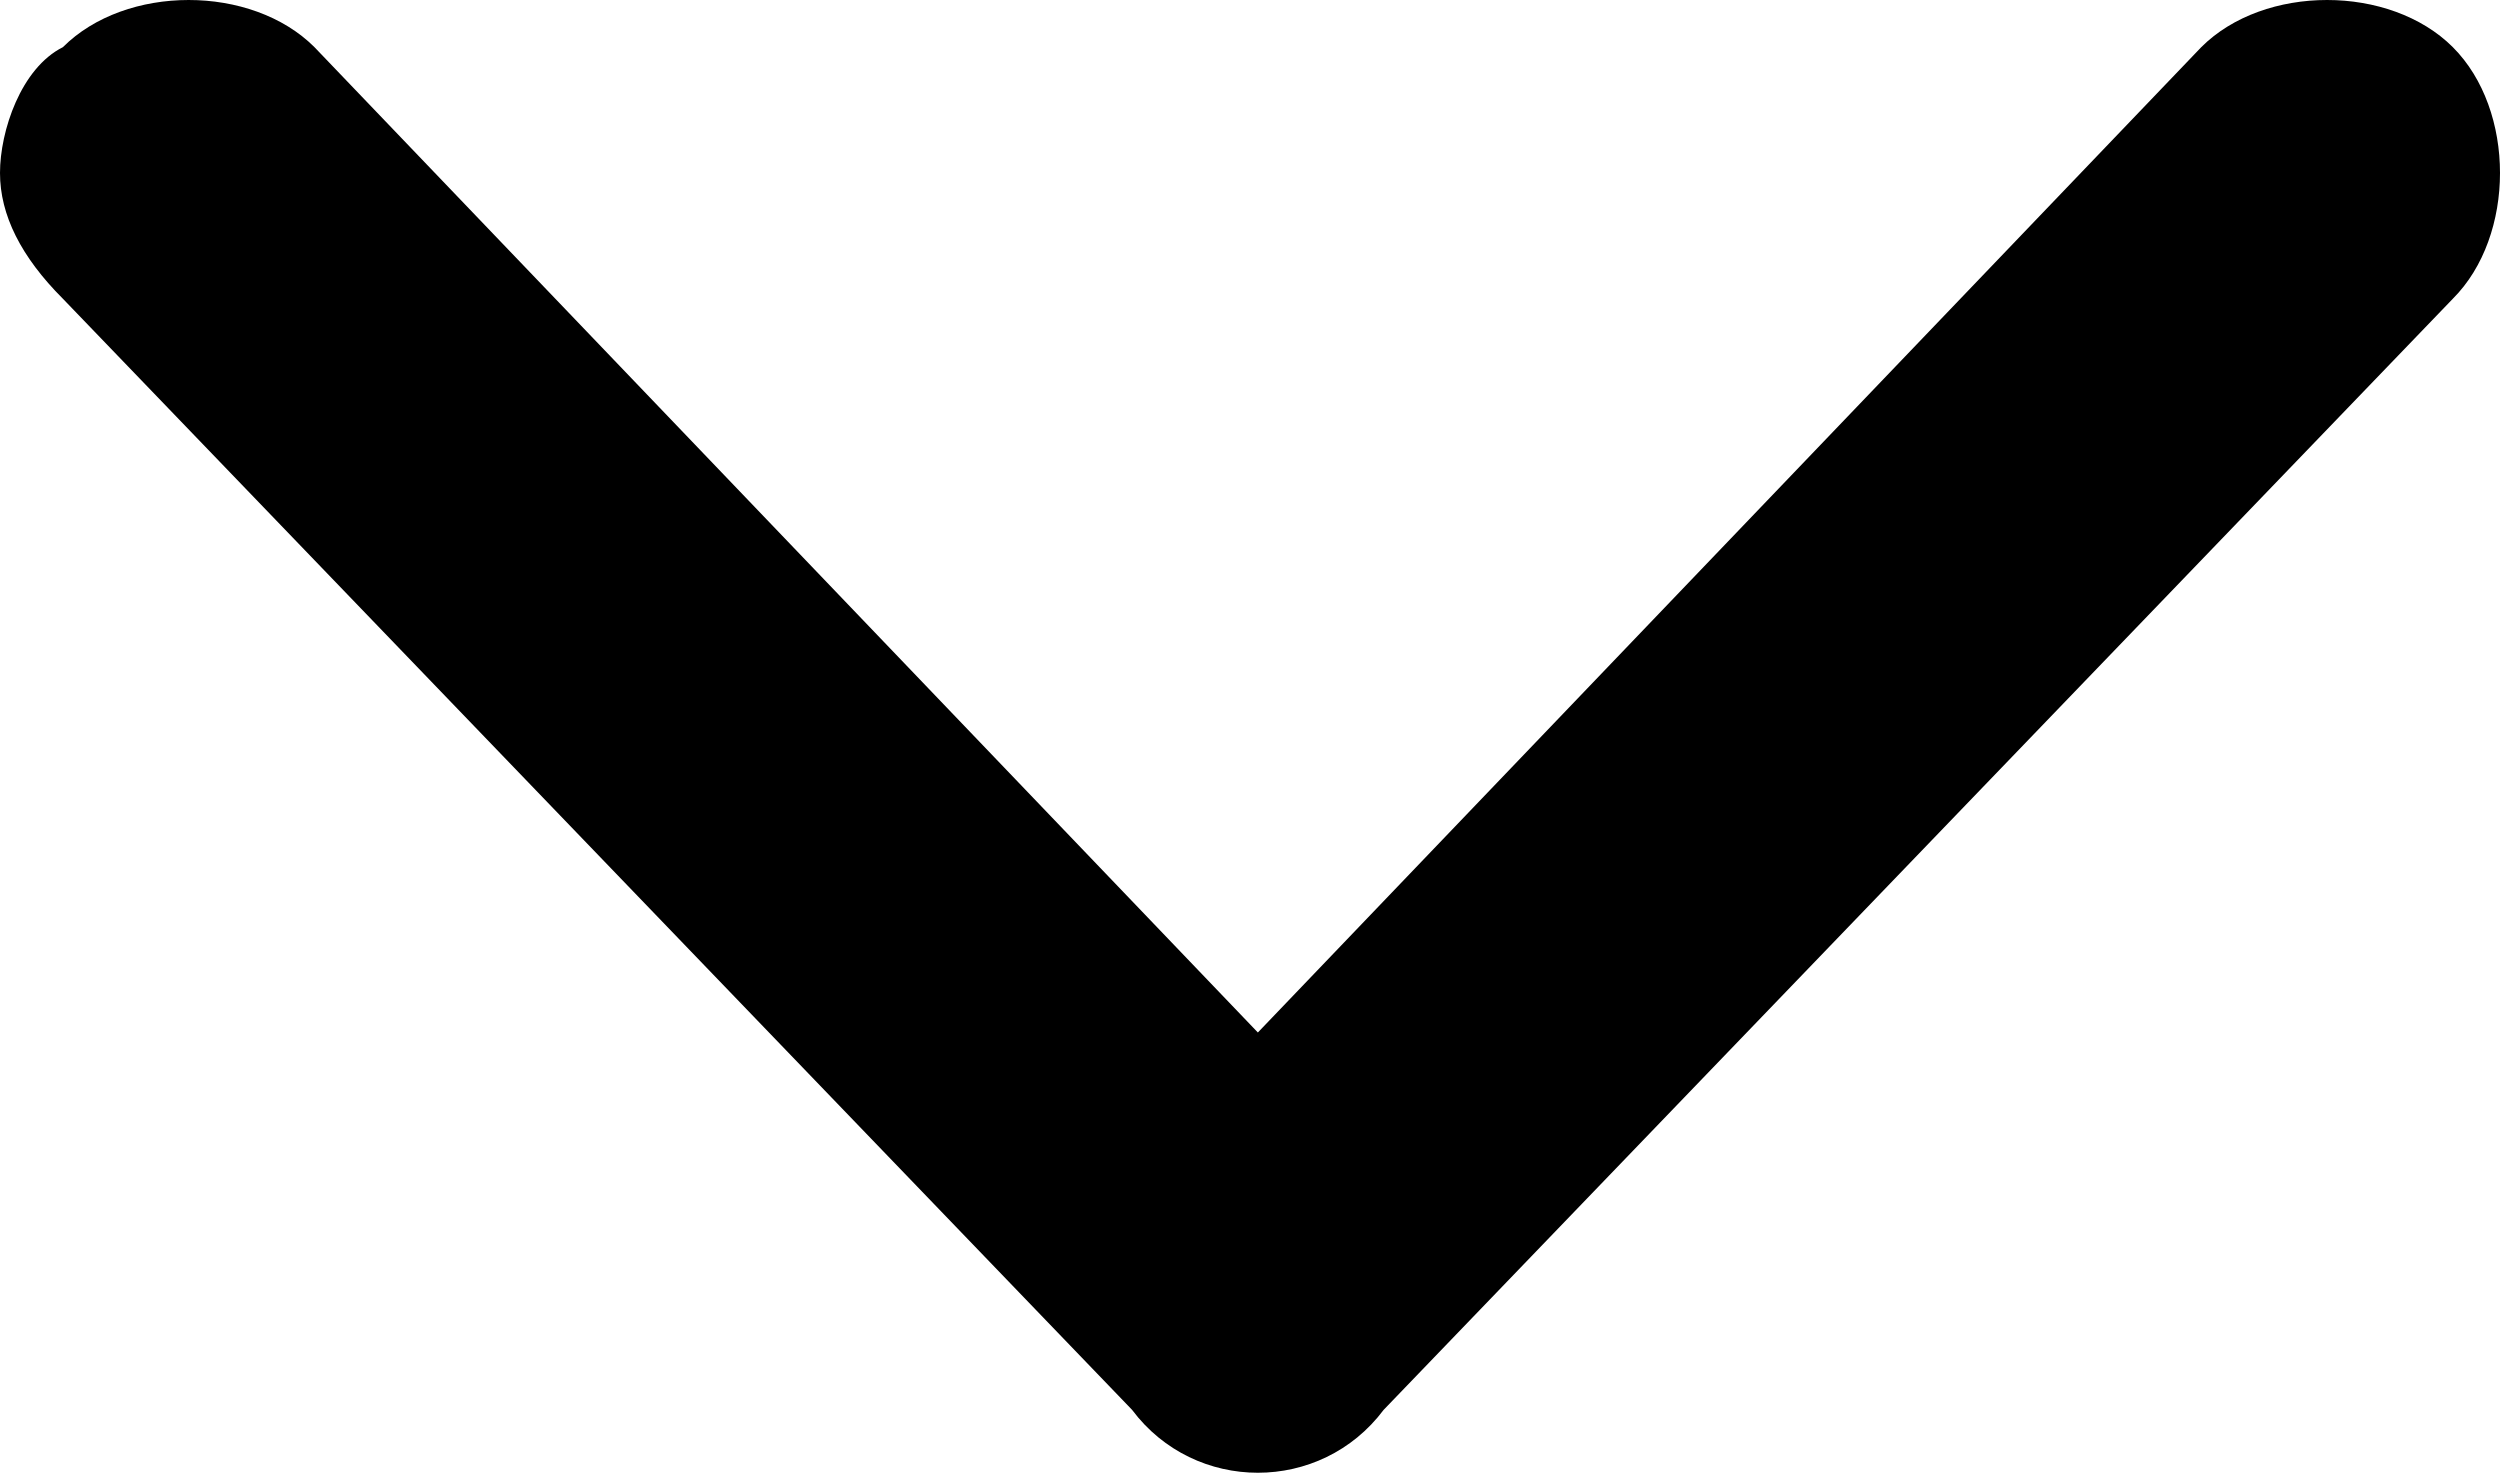
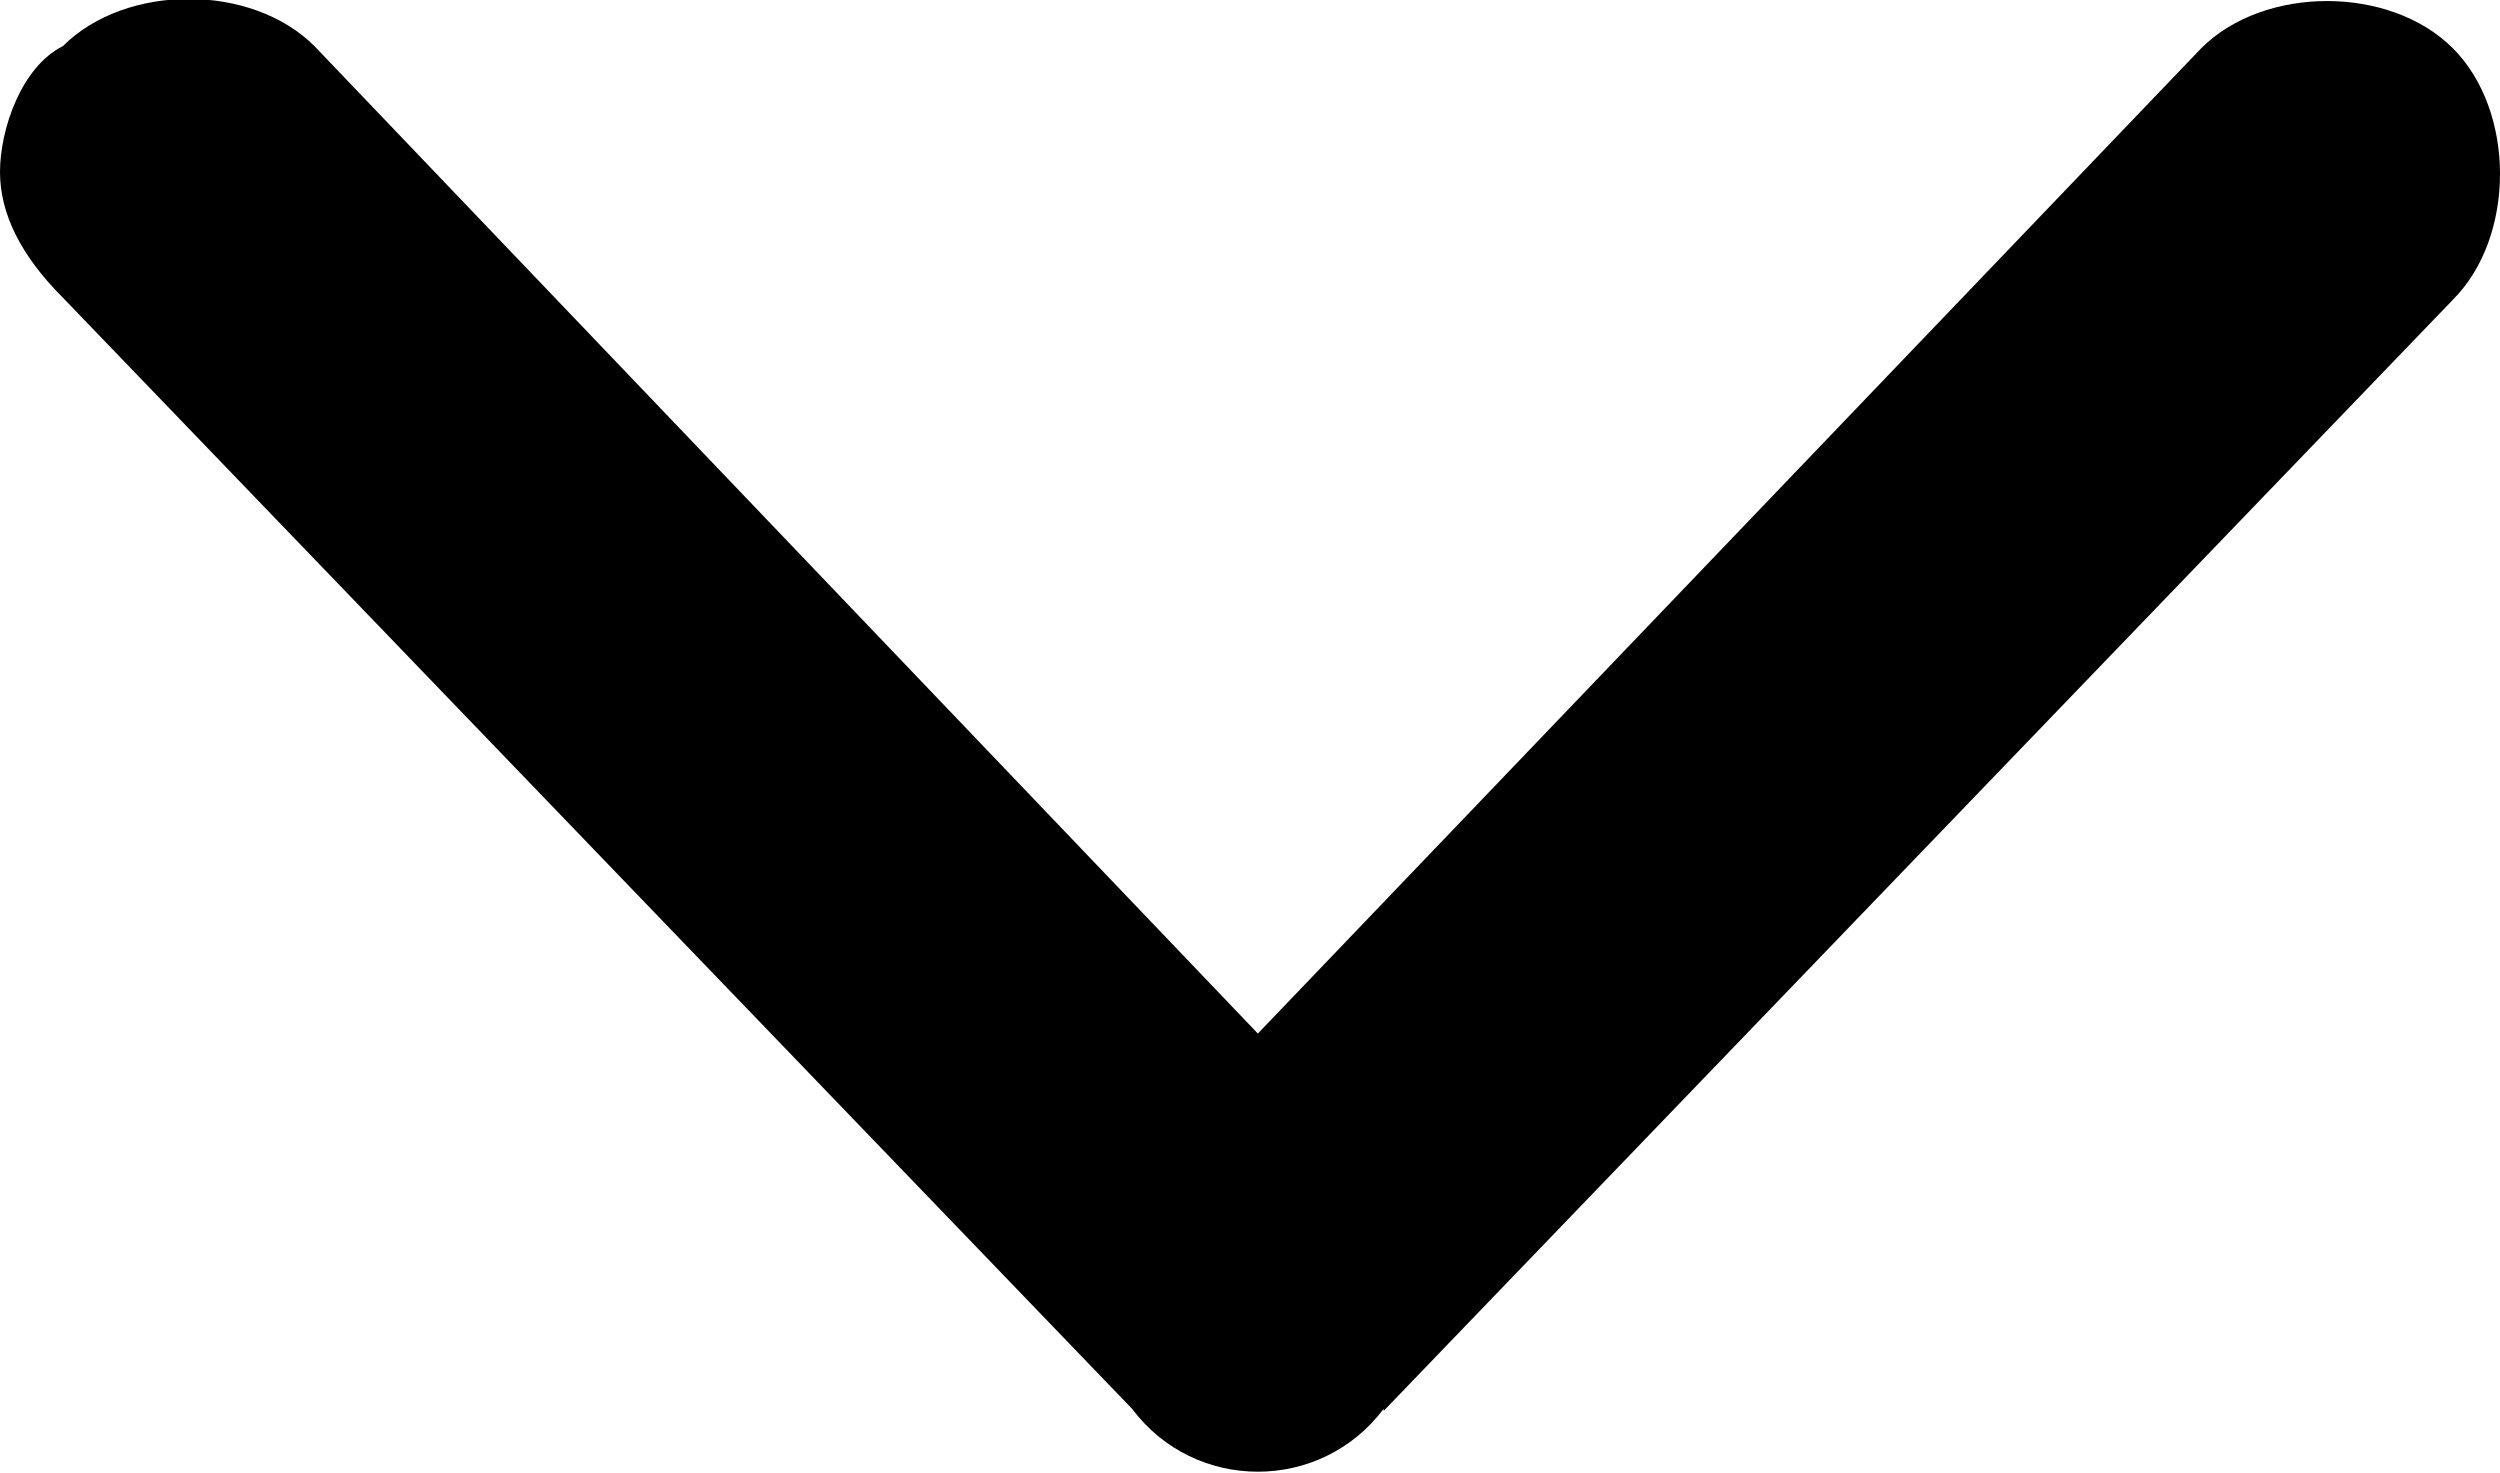
- <svg xmlns="http://www.w3.org/2000/svg" fill="none" viewBox="0 0 11.925 7.025">
-   <path fill="#000" d="m6.6 6.725 5.1-5.3c.3-.3.3-.9 0-1.2-.3-.3-.9-.3-1.2 0L6 4.925 1.5.225c-.3-.3-.9-.3-1.2 0-.2.1-.3.4-.3.6 0 .2.1.4.3.6l5.1 5.3c.3.4.9.4 1.2 0Z" />
+ <svg xmlns="http://www.w3.org/2000/svg" viewBox="0 0 11.925 7.025">
+   <path d="m6.6 6.73 5.1-5.3c.3-.3.3-.9 0-1.2-.3-.3-.9-.3-1.2 0L6 4.93 1.5.22c-.3-.3-.9-.3-1.2 0-.2.1-.3.4-.3.6 0 .2.1.4.3.6l5.1 5.3c.3.4.9.4 1.2 0Z" />
</svg>
